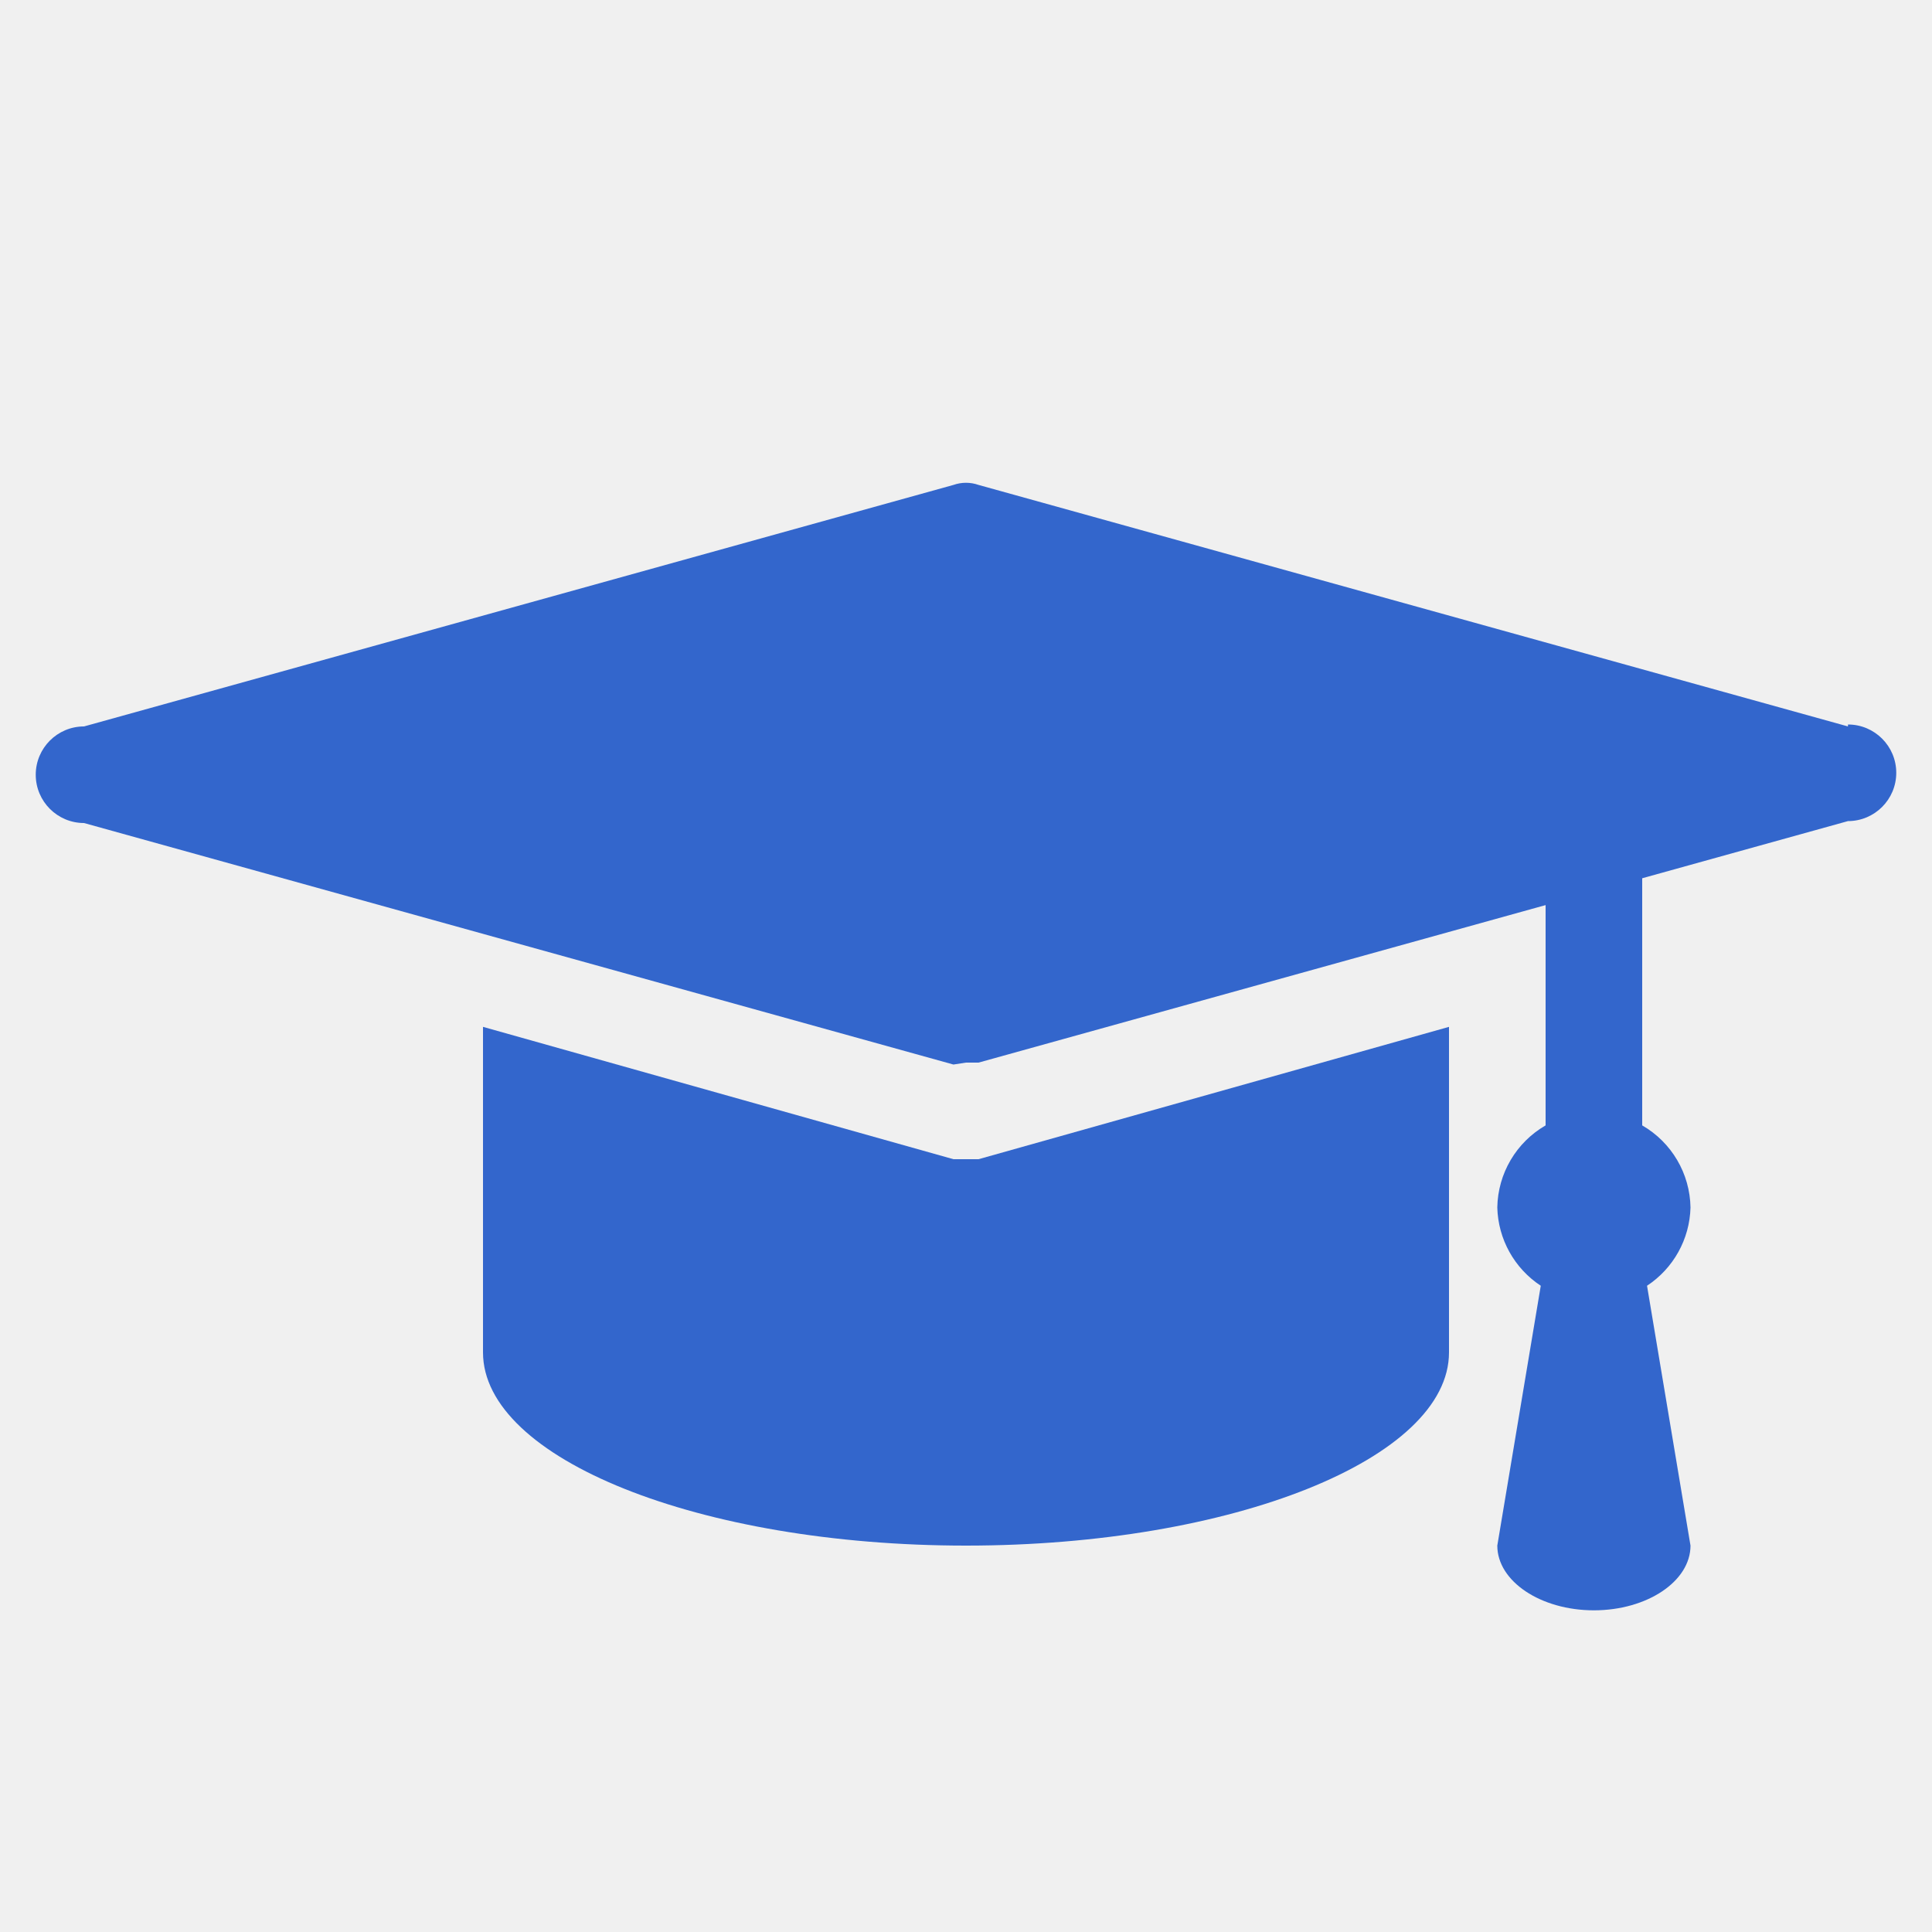
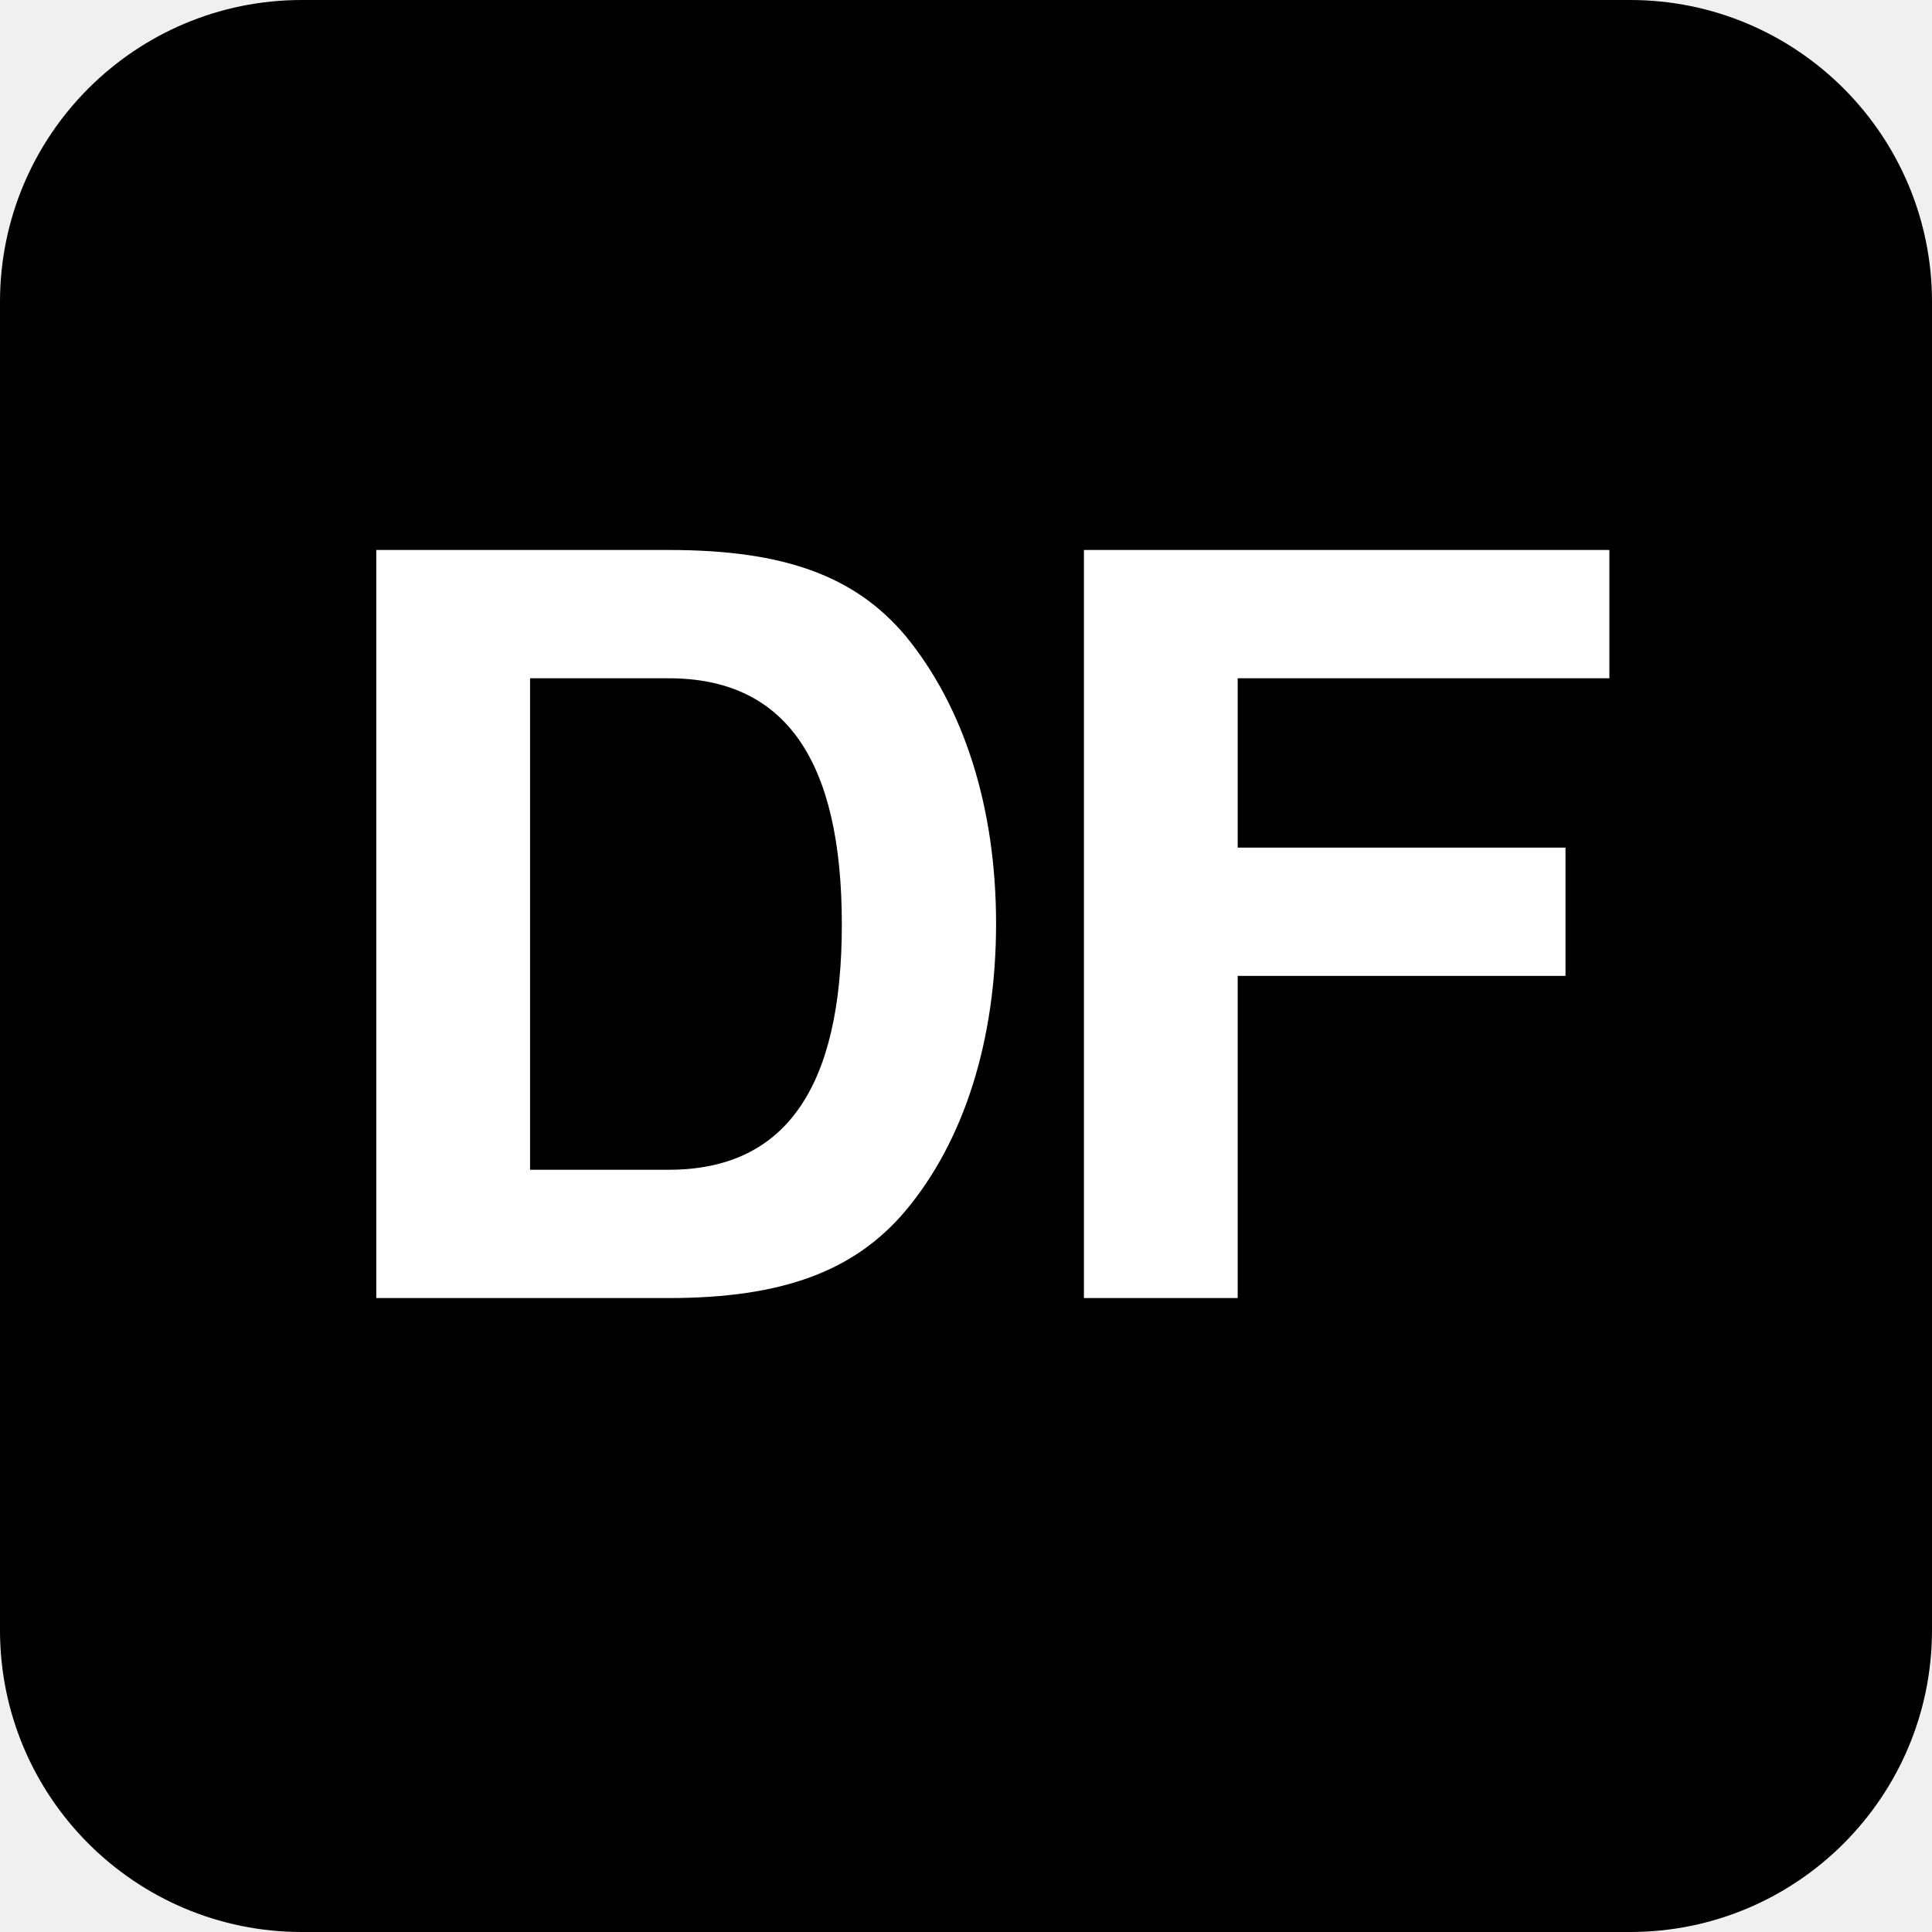
- <svg xmlns="http://www.w3.org/2000/svg" viewBox="2 2 20 20">
-   <path d="M12.13,14,12,14l-.13,0L7,12.63V16c0,1.1,2.24,2,5,2s5-.9,5-2V12.63Z" fill="#36c" />
-   <path d="M21.13,9.52l-9-2.5a.39.39,0,0,0-.26,0l-9,2.5a.5.5,0,0,0,0,1l9,2.5L12,13l.13,0,9-2.5a.5.5,0,0,0,0-1Z" fill="#36c" />
-   <path d="M19.5,14.5a1,1,0,0,0-.5-.85V10H18v3.65a1,1,0,0,0-.5.85,1,1,0,0,0,.45.81L17.5,18c0,.37.45.67,1,.67s1-.3,1-.67l-.45-2.69A1,1,0,0,0,19.5,14.5Z" fill="#36c" />
+ <svg xmlns="http://www.w3.org/2000/svg" viewBox="0 0 64 64">
+   <rect width="64" height="64" rx="10" fill="#000" />
+   <text x="32" y="43" text-anchor="middle" font-family="Jost, Helvetica, Arial, sans-serif" font-weight="600" font-size="34" fill="#fff" letter-spacing="-1">DF</text>
</svg>
